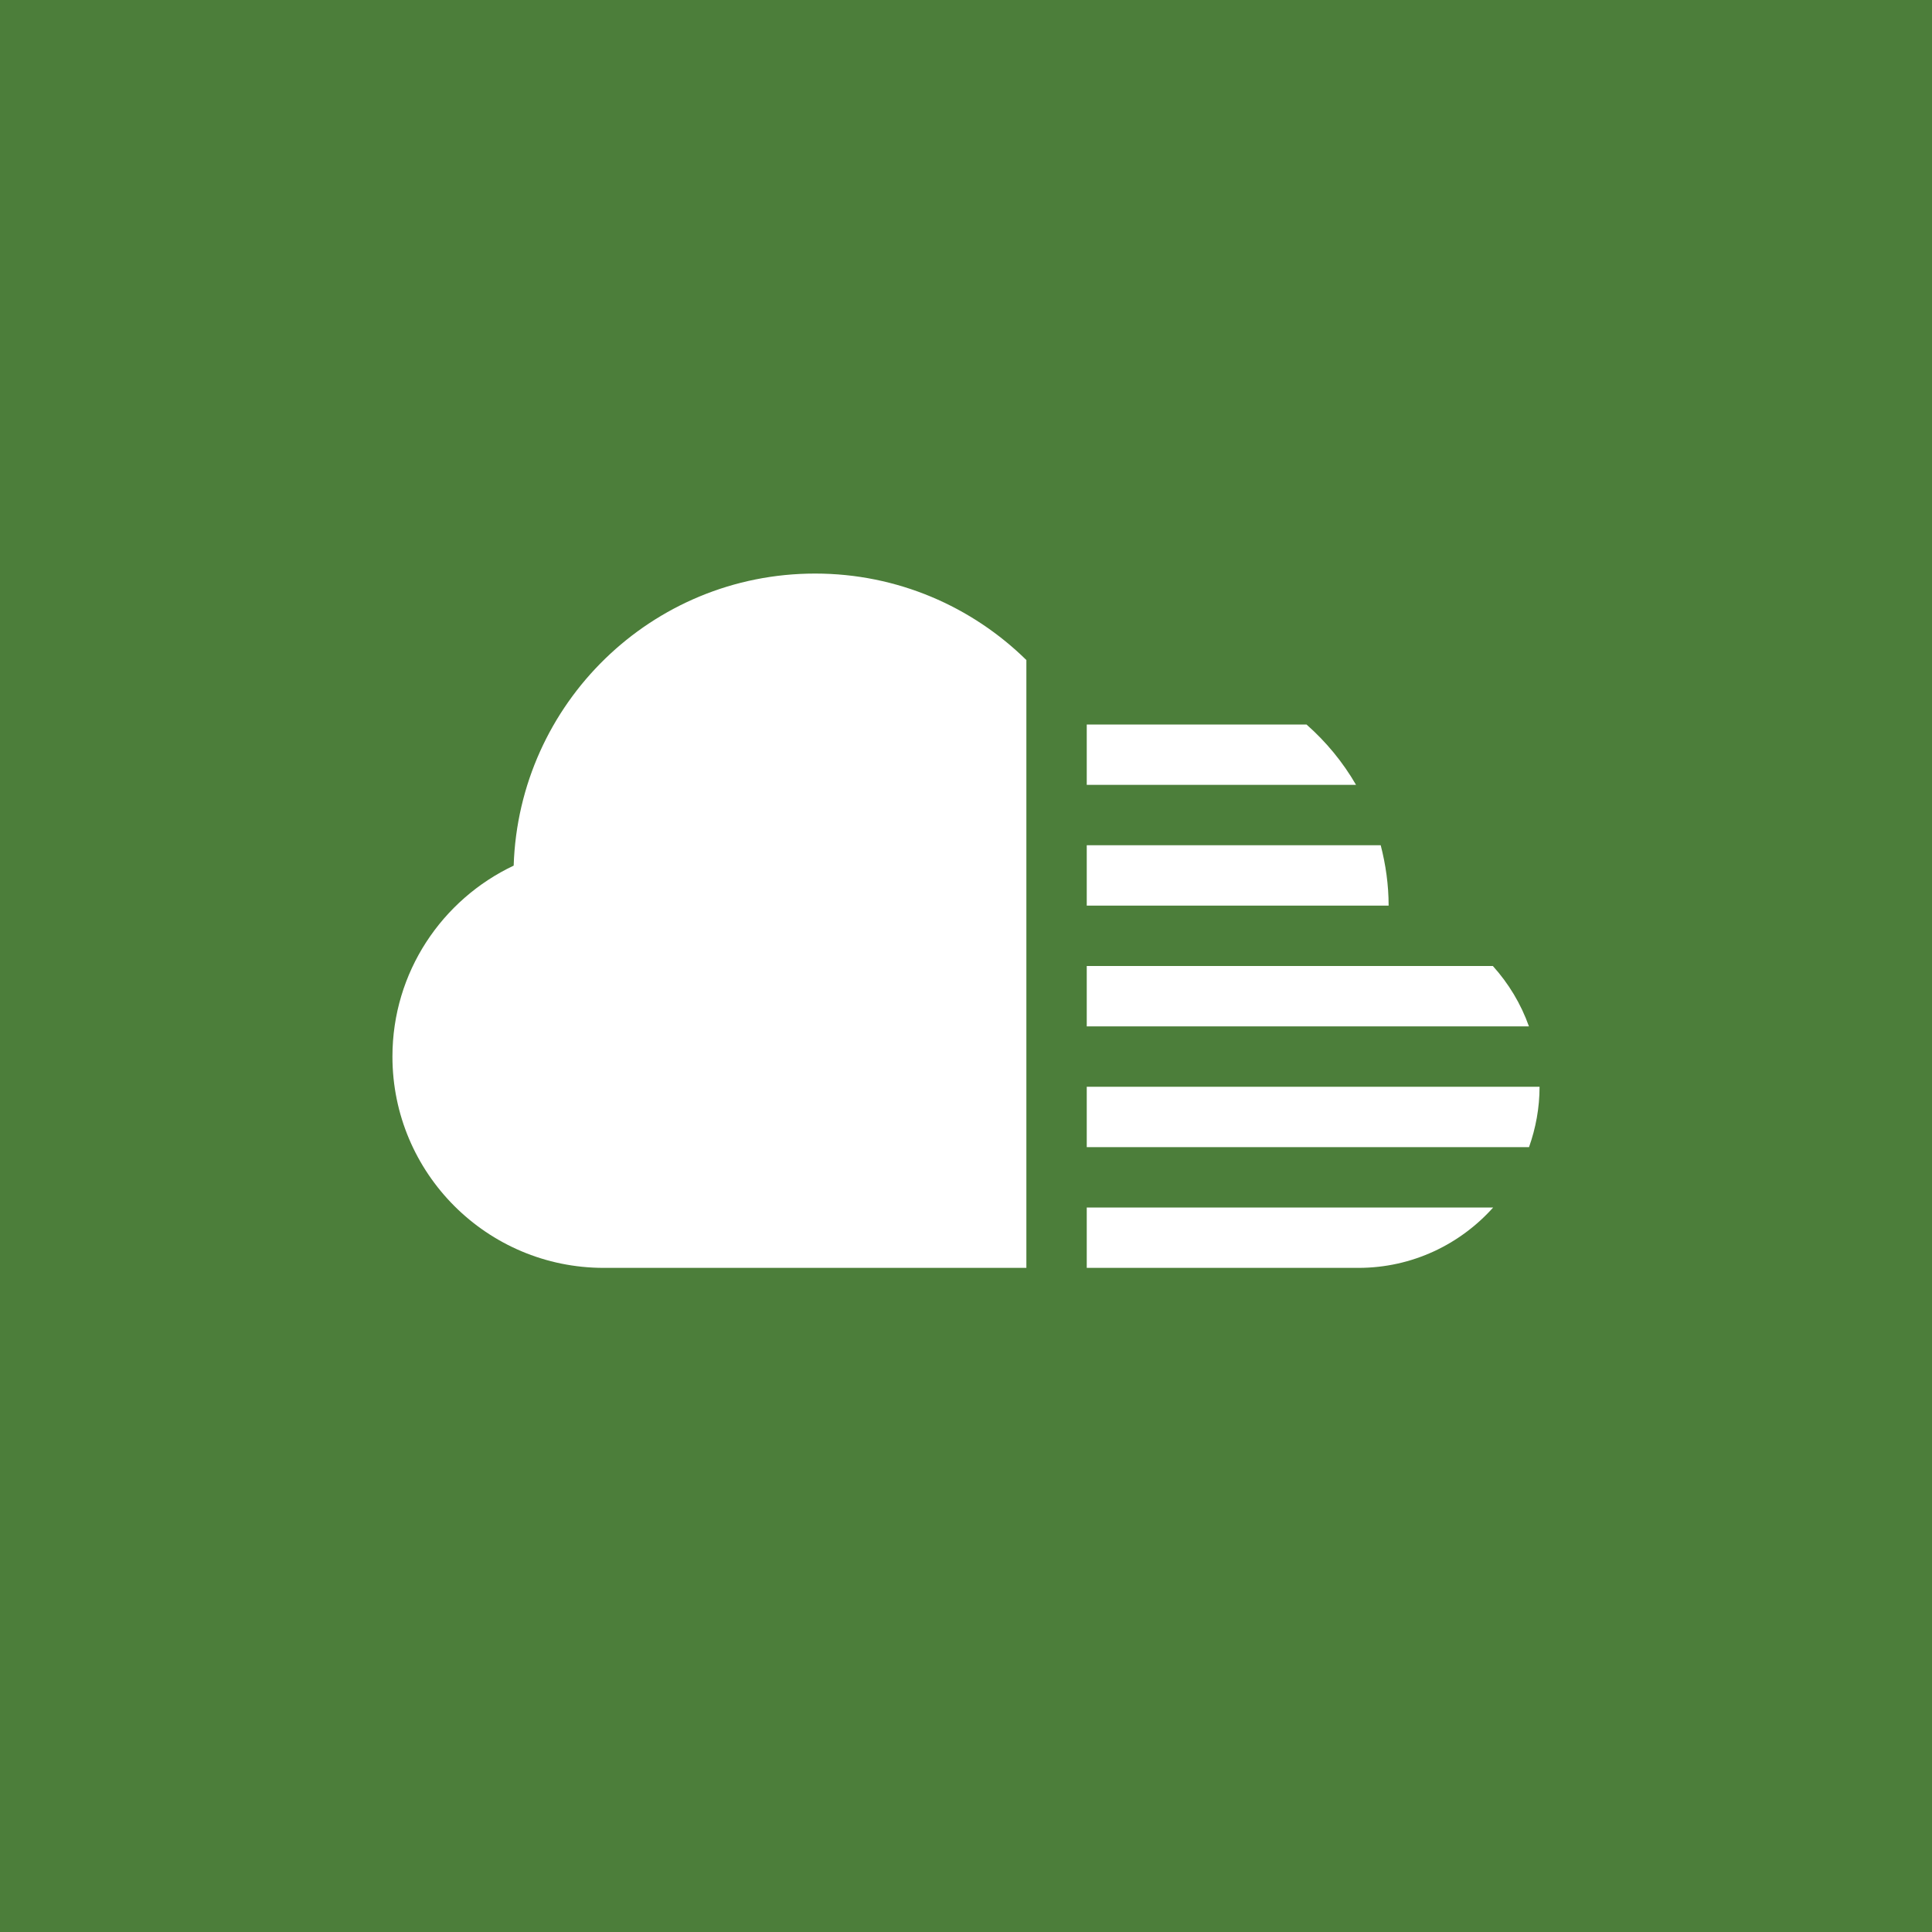
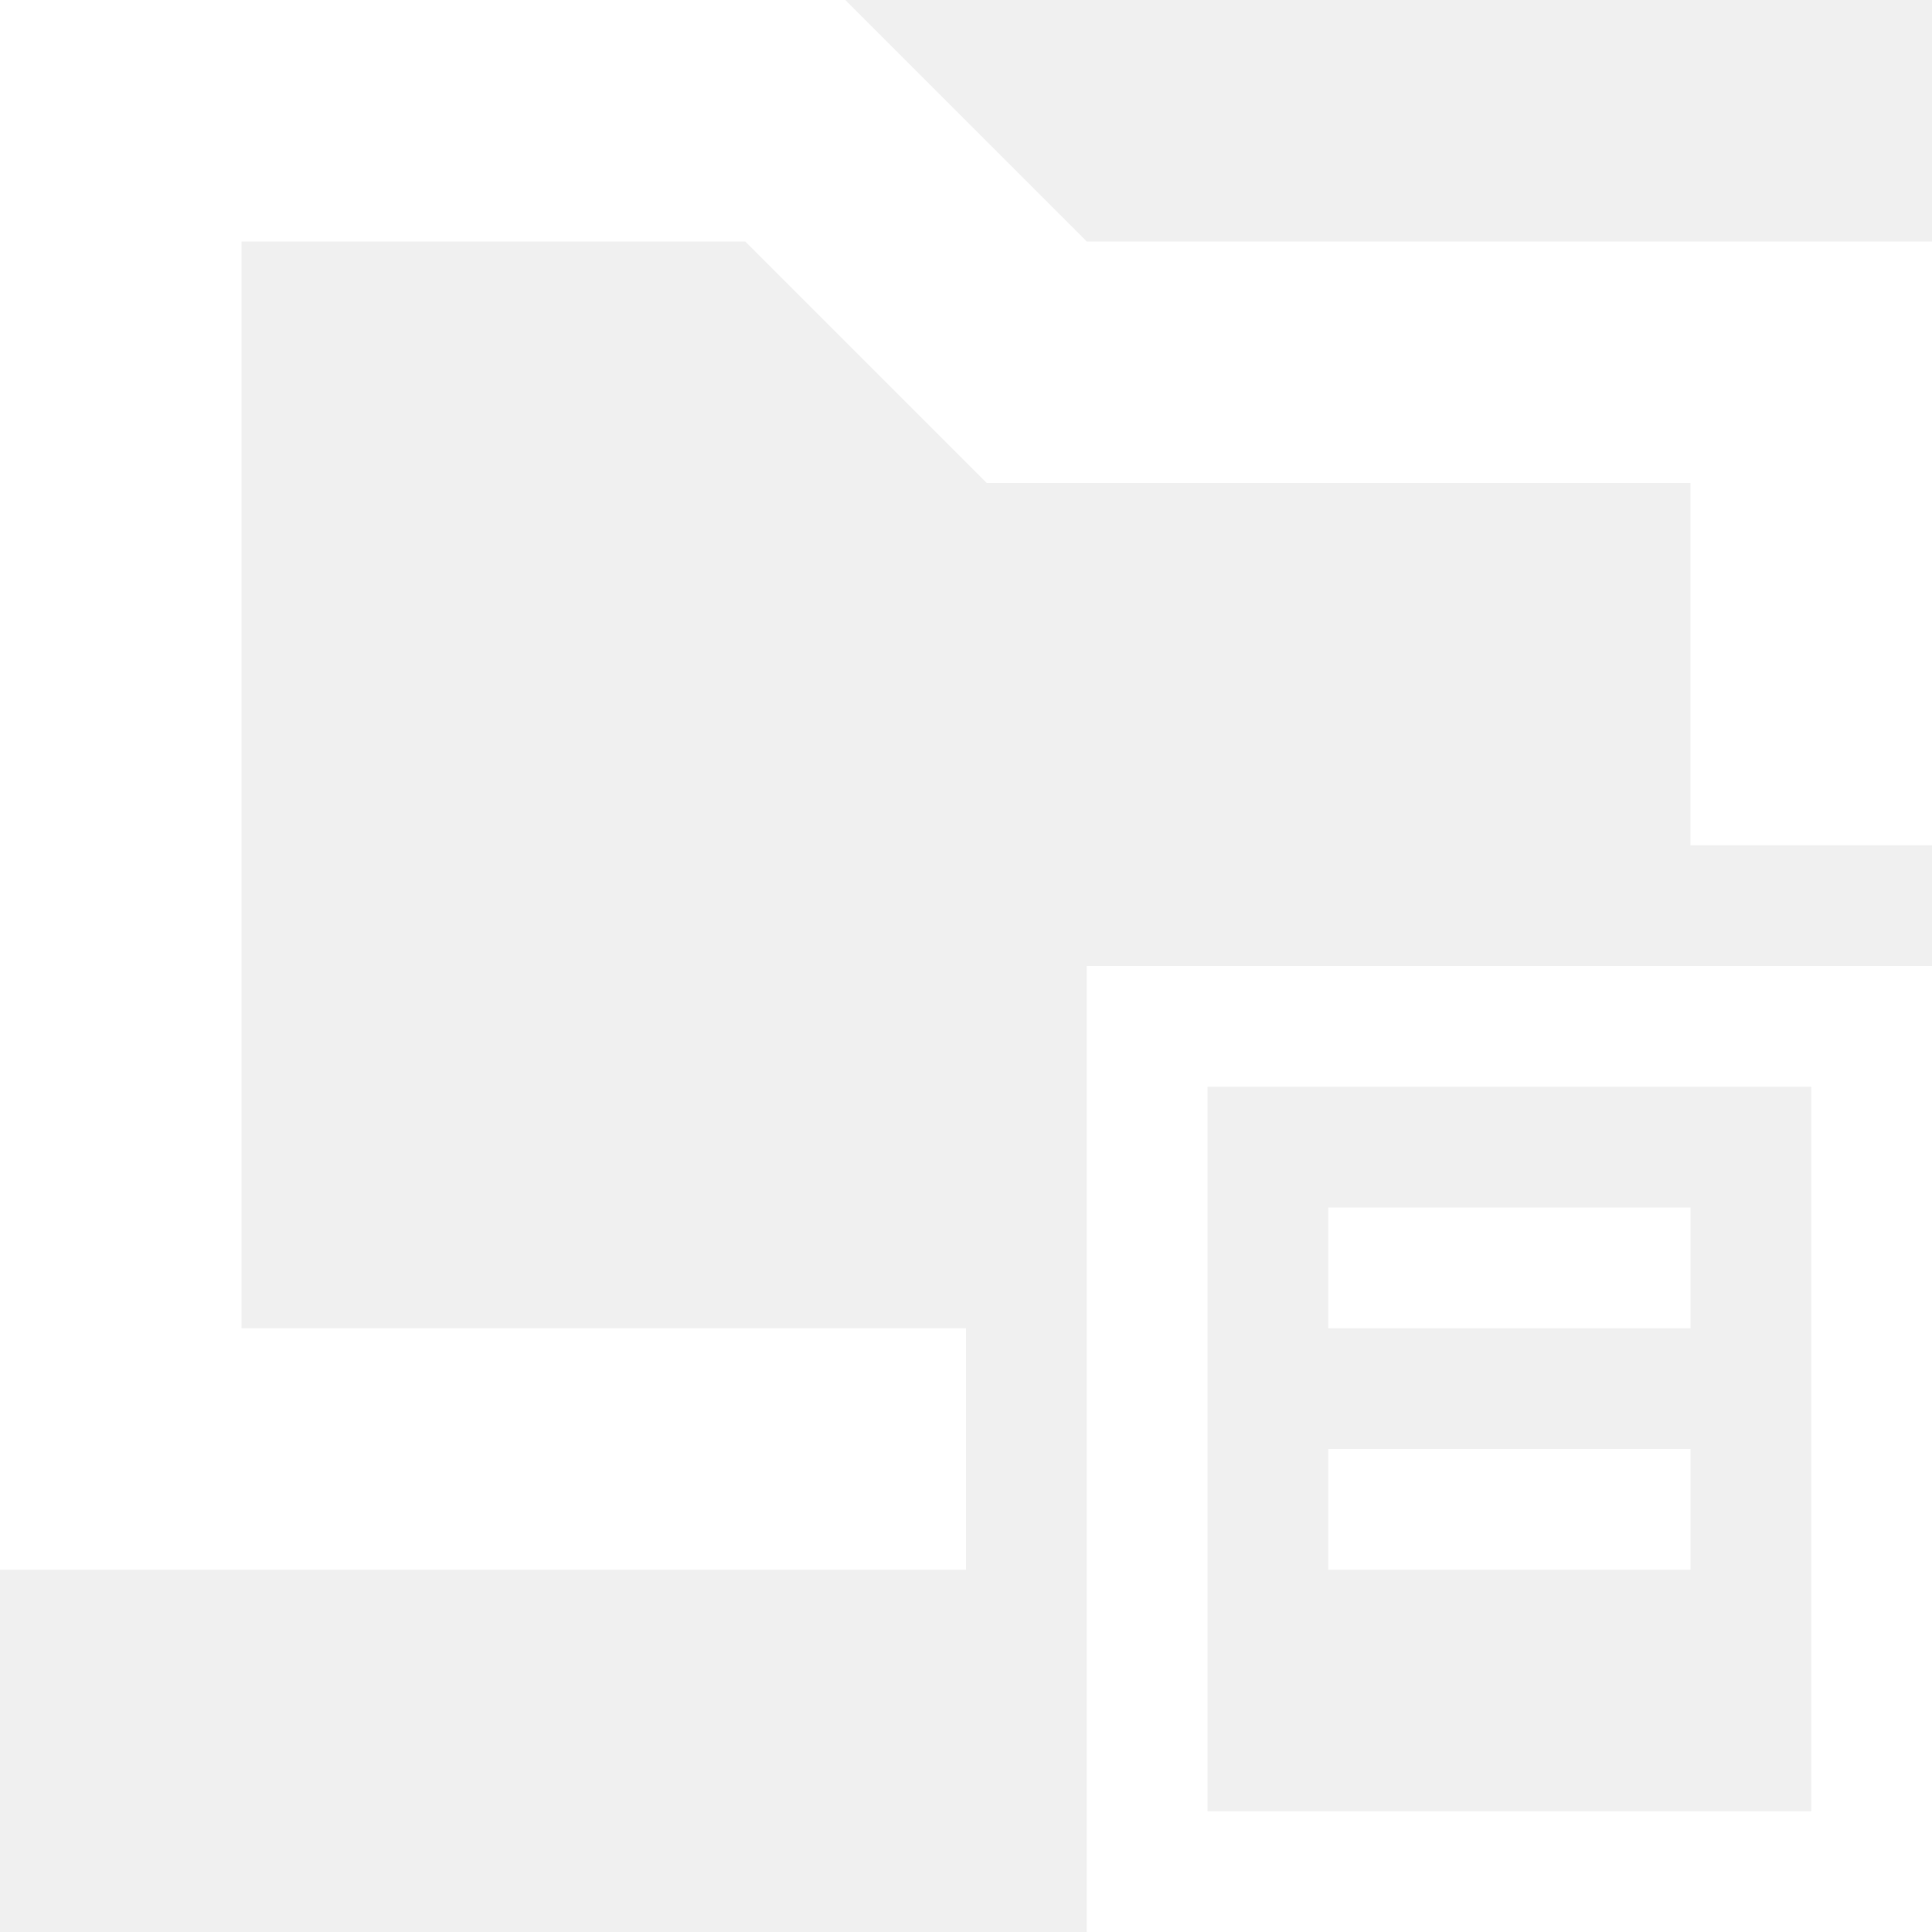
- <svg xmlns="http://www.w3.org/2000/svg" version="1.1" x="0px" y="0px" viewBox="0 0 64 64" enable-background="new 0 0 64 64" xml:space="preserve">
-   <rect fill="#4C7E3A" width="64" height="64" />
-   <path fill="#FFFFFF" d="M36,30h10c0-0.692-0.097-1.36-0.262-2H36V30z" />
-   <path fill="#FFFFFF" d="M36,26h8.921c-0.437-0.754-0.992-1.428-1.642-2H36V26z" />
-   <path fill="#FFFFFF" d="M36,34h14.648c-0.265-0.748-0.675-1.423-1.195-2H36V34z" />
-   <path fill="#FFFFFF" d="M34,40v-2v-2v-2v-2v-2v-2v-2v-2v-2v-0.135C32.196,20.094,29.727,19,27,19c-5.413,0-9.81,4.304-9.984,9.675  C14.645,29.796,13,32.203,13,35c0,3.866,3.134,7,7,7h14V40z" />
-   <path fill="#FFFFFF" d="M36,38h14.651C50.873,37.374,51,36.702,51,36H36V38z" />
-   <path fill="#FFFFFF" d="M36,40v2h9c1.775,0,3.365-0.775,4.463-2H36z" />
+ <svg xmlns="http://www.w3.org/2000/svg" x="0px" y="0px" width="16px" height="16px" viewBox="0 0 32 32">
+   <path fill="#FFFFFF" d="M18,4h14v10h-4V8H16.344l-4-4H4v18h12v4H0V0h14L18,4z M18,16h14v16H18V16z M20,30h10V18H20V30z M22,22h6v-2 h-6V22z M22,26h6v-2h-6V26z" />
</svg>
